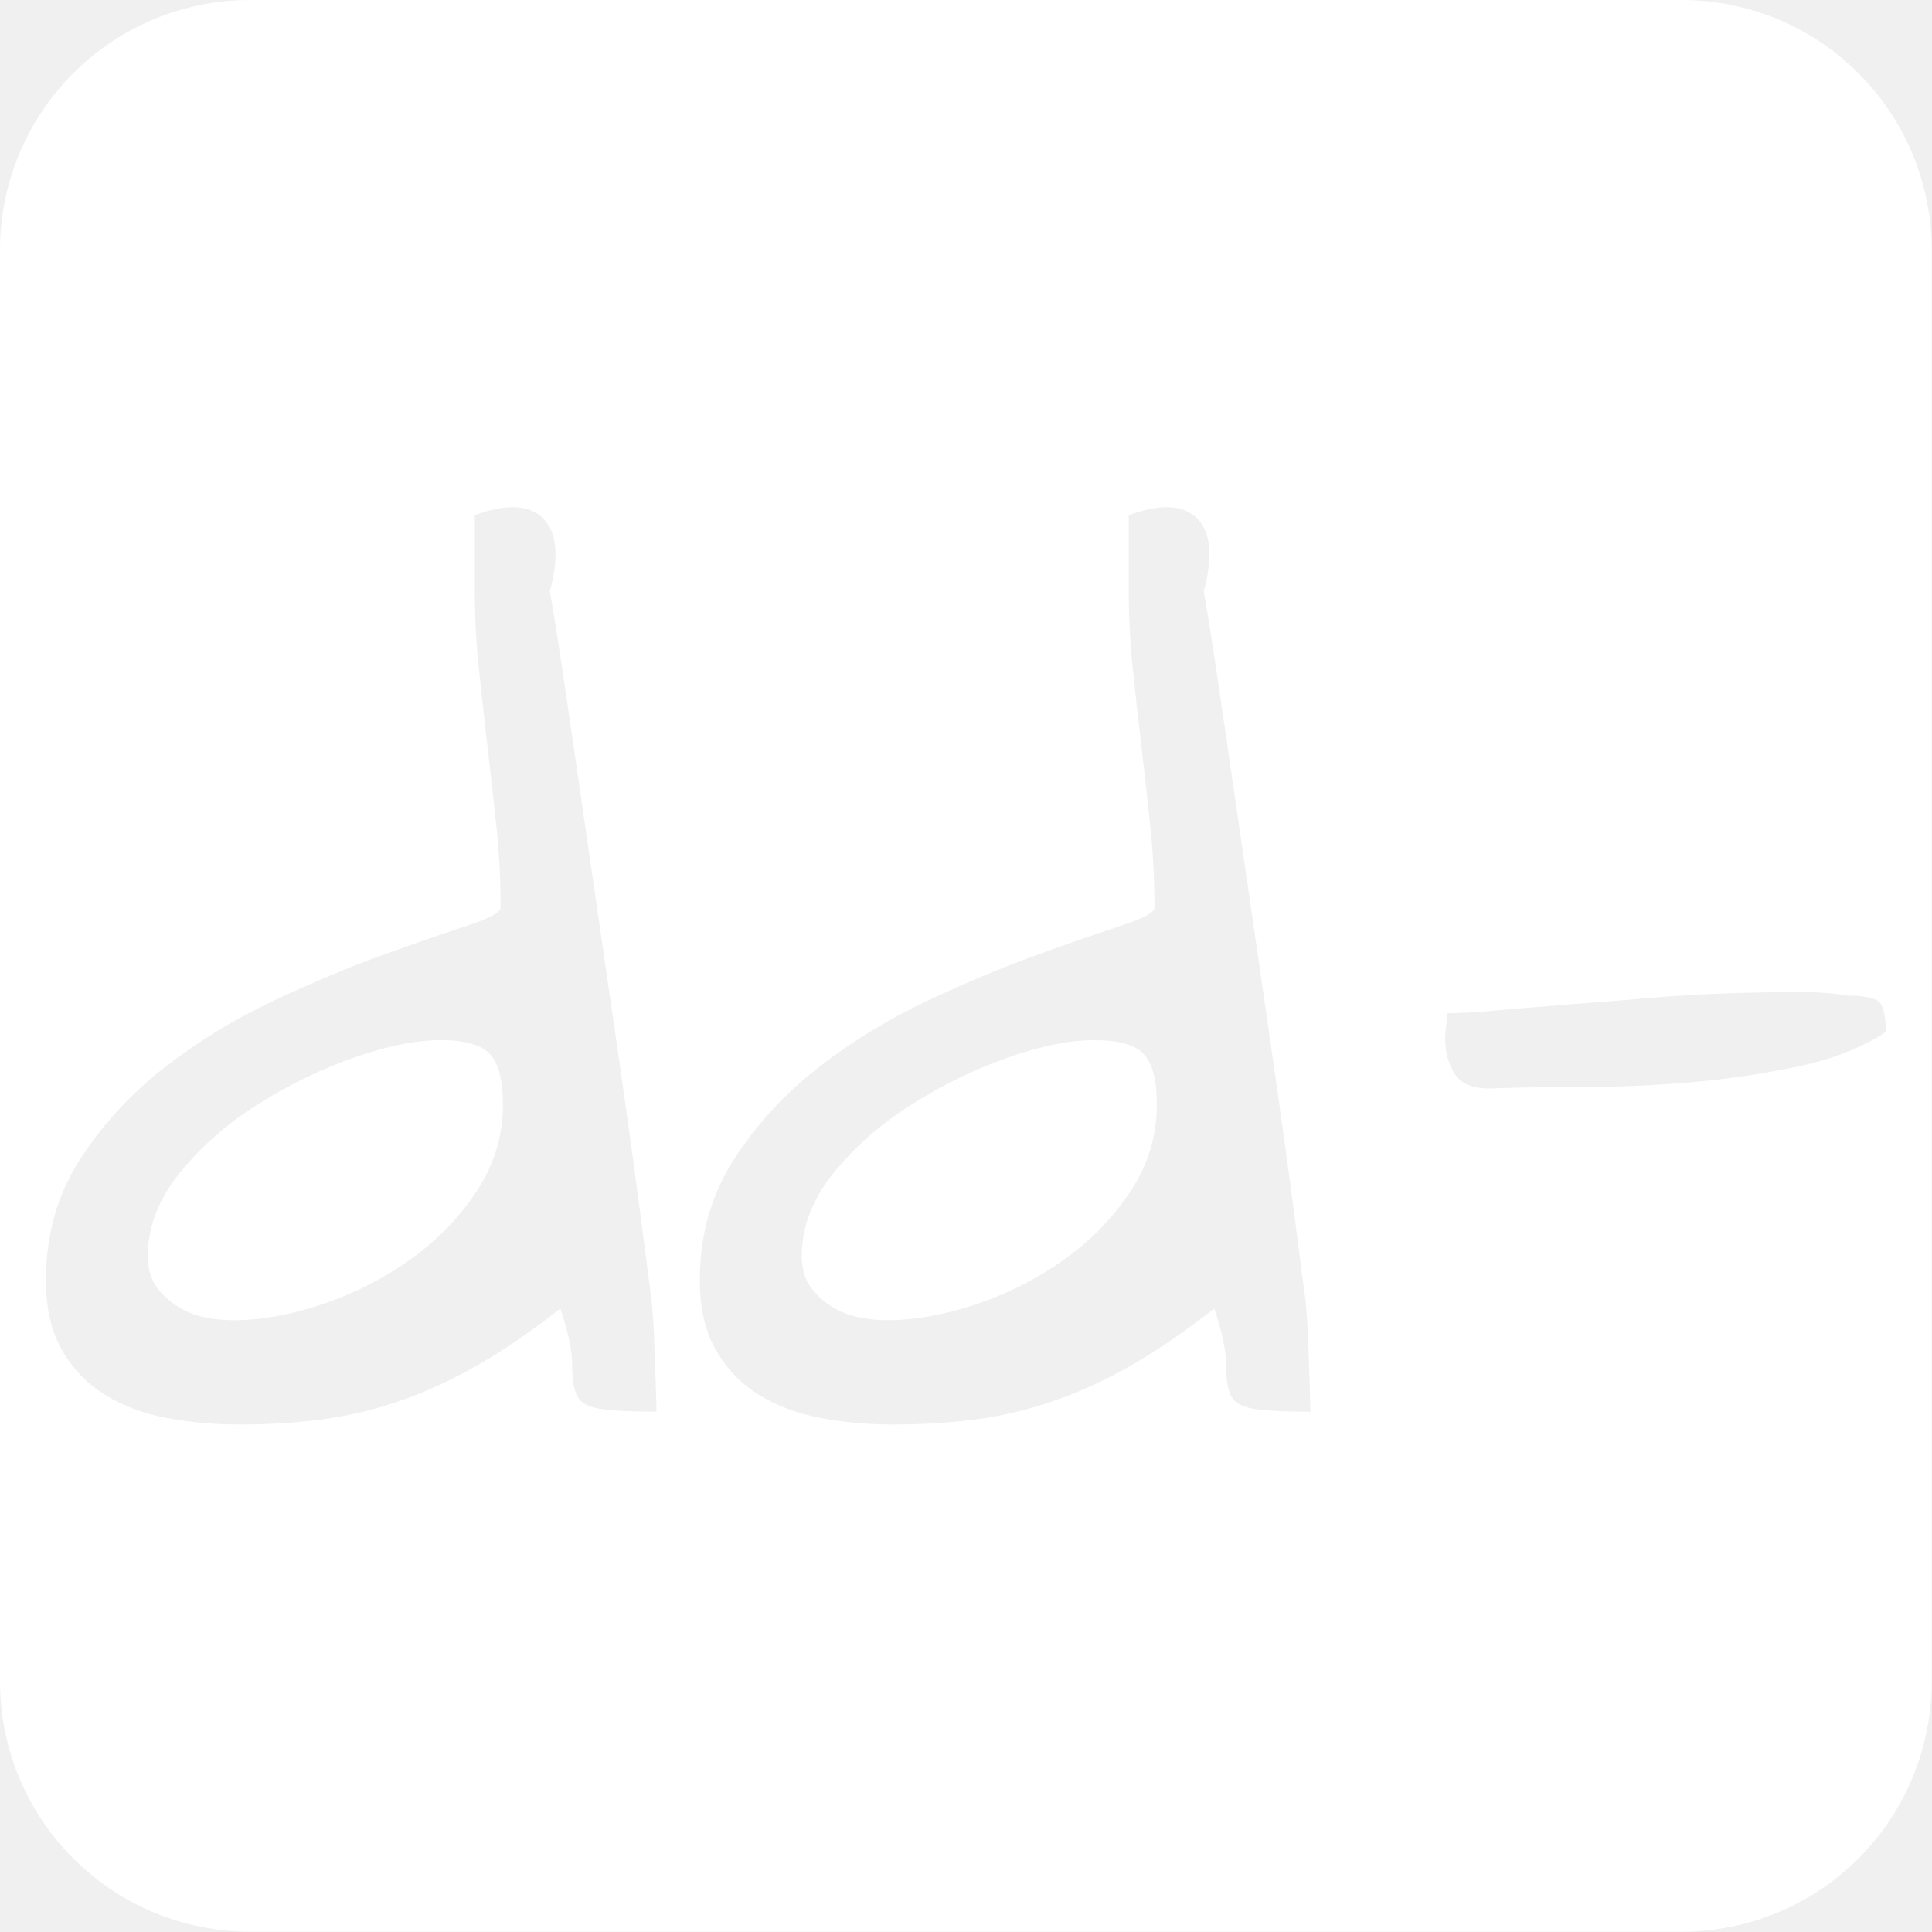
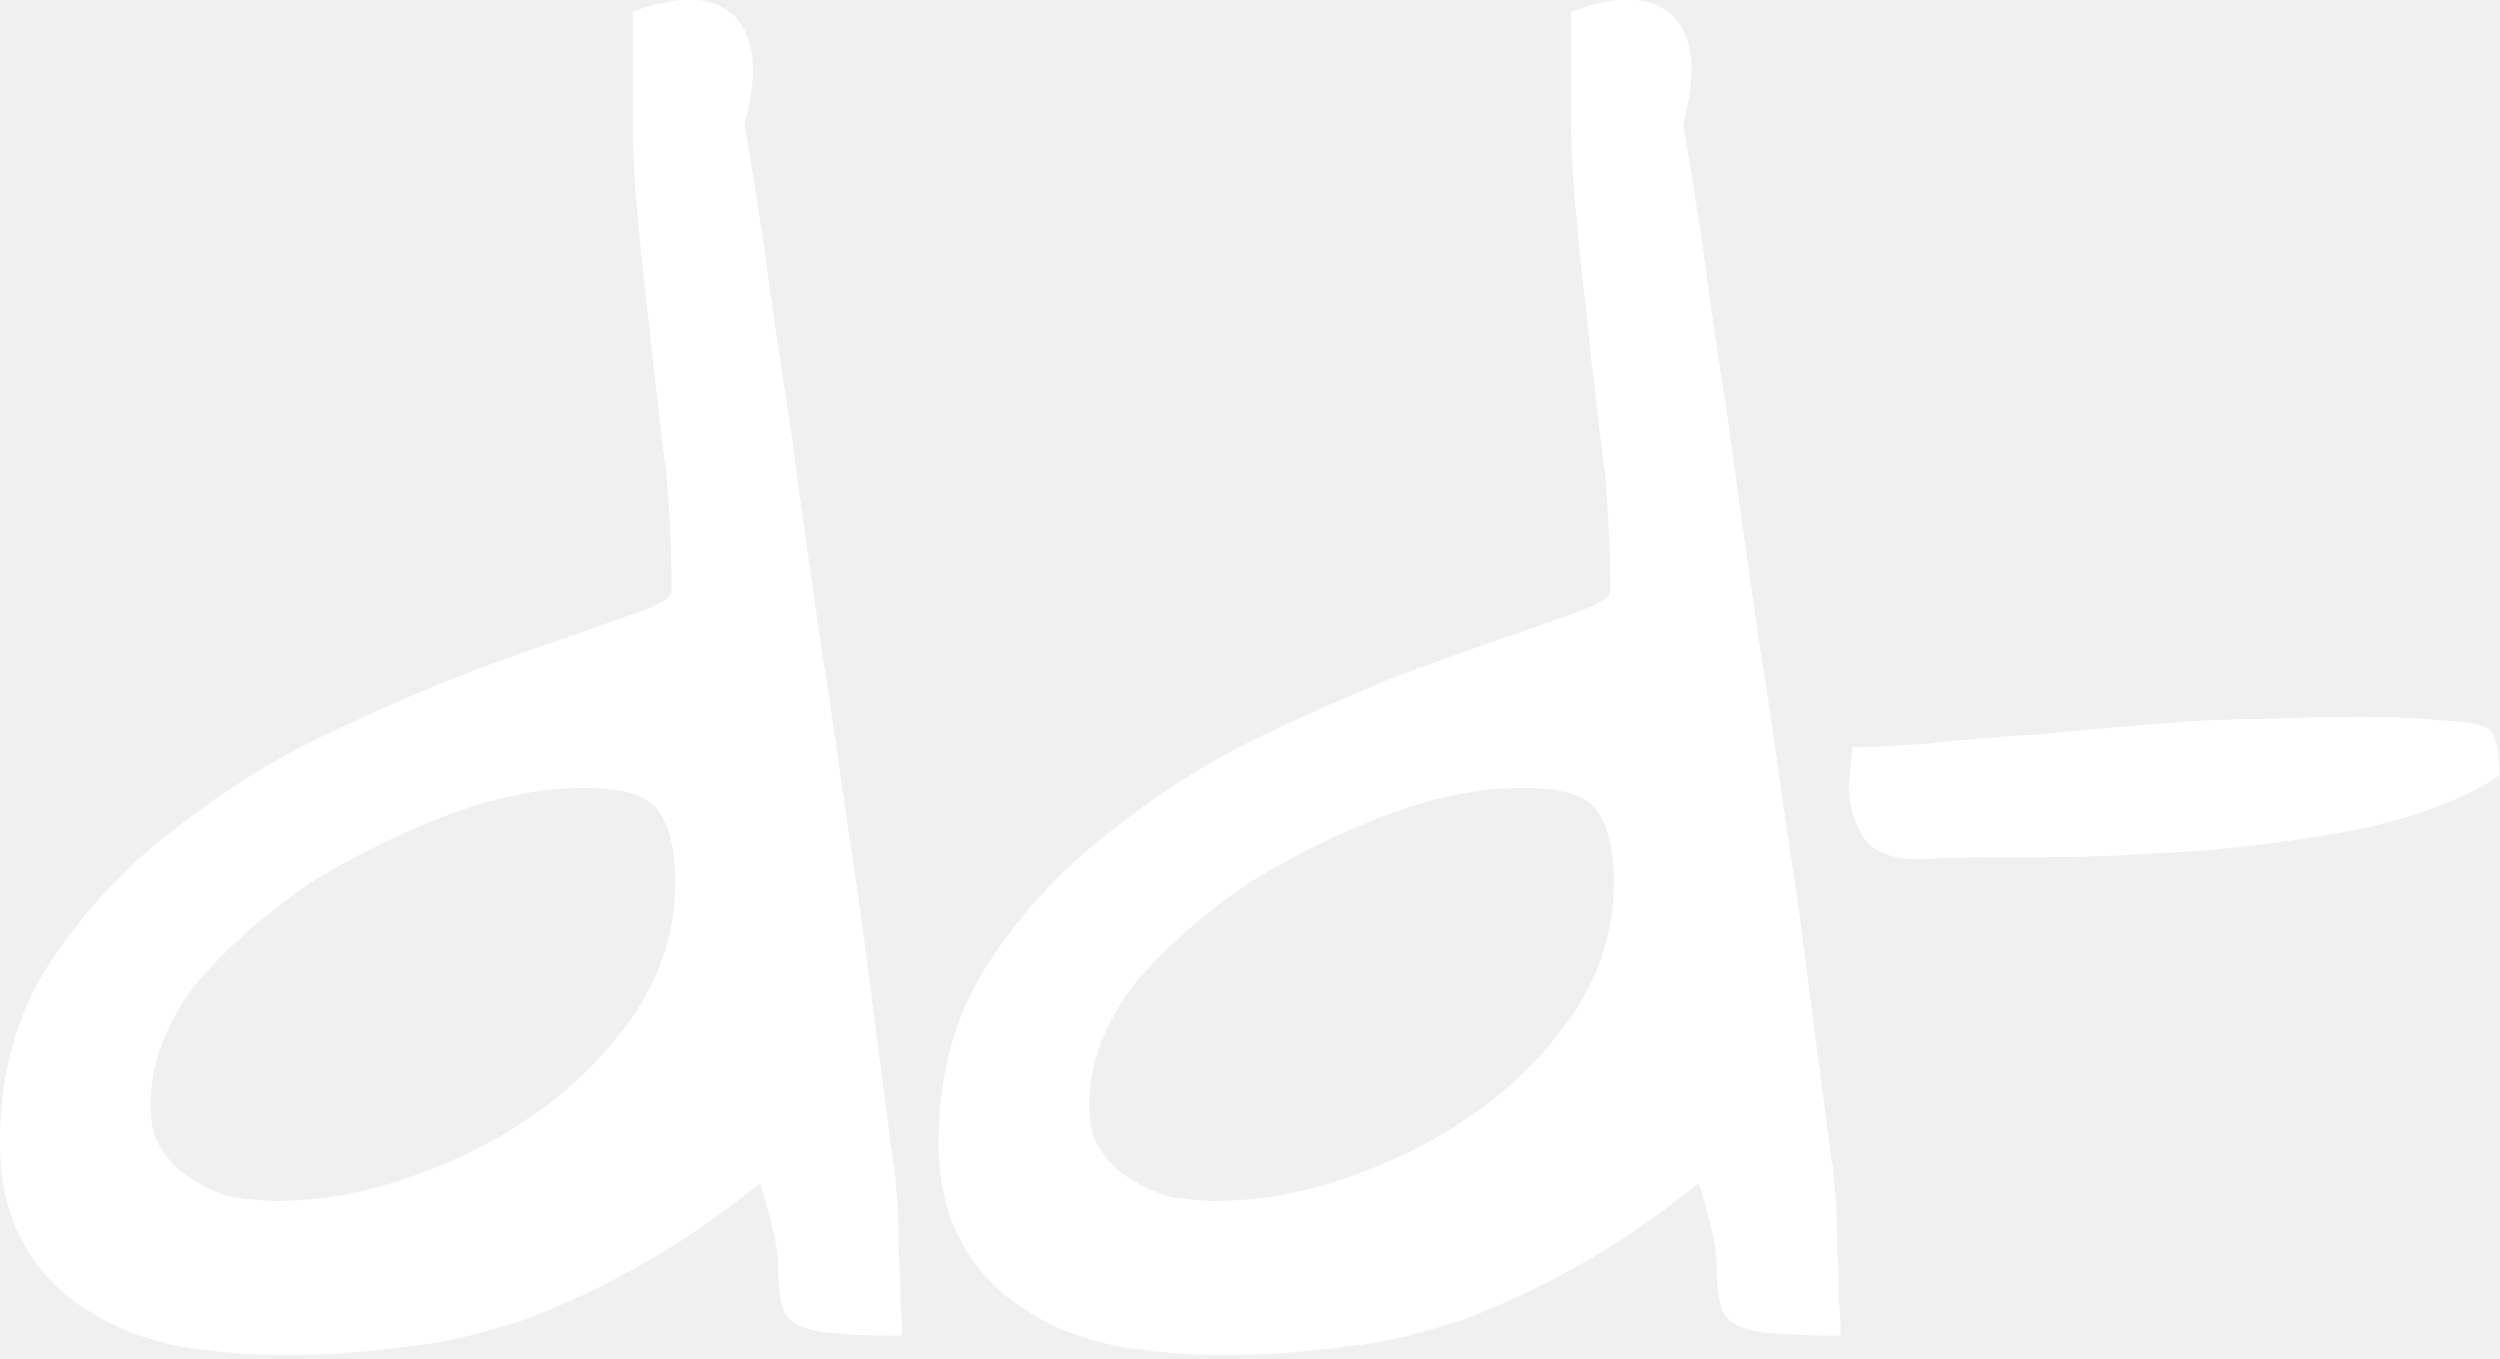
- <svg xmlns="http://www.w3.org/2000/svg" width="100%" height="100%" viewBox="0 0 1932 1932" version="1.1" xml:space="preserve" style="fill-rule:evenodd;clip-rule:evenodd;stroke-linejoin:round;stroke-miterlimit:2;">
-   <g transform="matrix(1,0,0,1,-100,-100)">
-     <g transform="matrix(1,0,0,1,-197.264,-256.792)">
-       <g>
-         <path d="M2228.95,606.792C2228.95,540.488 2202.61,476.899 2155.73,430.015C2108.84,383.131 2045.26,356.792 1978.95,356.792L547.264,356.792C480.96,356.792 417.372,383.131 370.488,430.015C323.604,476.899 297.264,540.488 297.264,606.792L297.264,2038.48C297.264,2104.78 323.604,2168.37 370.488,2215.26C417.372,2262.14 480.96,2288.48 547.264,2288.48L1978.95,2288.48C2045.26,2288.48 2108.84,2262.14 2155.73,2215.26C2202.61,2168.37 2228.95,2104.78 2228.95,2038.48L2228.95,606.792ZM343.185,1637.18C343.185,1591.87 354.513,1551.63 377.169,1516.47C399.826,1481.32 427.951,1450.65 461.544,1424.48C495.138,1398.31 531.466,1376.05 570.529,1357.68C609.591,1339.33 645.919,1324.09 679.513,1311.98C713.107,1299.87 741.232,1290.11 763.888,1282.68C786.544,1275.26 797.873,1269.21 797.873,1264.52C797.873,1237.18 796.505,1210.42 793.771,1184.25C791.037,1158.08 788.107,1131.71 784.982,1105.15C781.857,1078.58 778.927,1052.22 776.193,1026.05C773.458,999.873 772.091,973.896 772.091,948.115L772.091,871.943C804.123,860.224 826.974,861.396 840.646,875.459C854.318,889.521 856.466,913.74 847.091,948.115C850.216,965.302 854.513,992.256 859.982,1028.97C865.451,1065.69 871.505,1107.1 878.146,1153.19C884.787,1199.29 891.818,1247.72 899.24,1298.51C906.662,1349.29 913.693,1397.92 920.333,1444.4C926.974,1490.89 932.638,1532.3 937.326,1568.62C942.013,1604.95 945.529,1632.1 947.872,1650.07C948.654,1653.97 949.435,1661.59 950.216,1672.92C950.998,1684.25 951.583,1696.36 951.974,1709.25C952.365,1722.14 952.755,1734.05 953.146,1744.99C953.537,1755.93 953.732,1763.74 953.732,1768.43C924.044,1768.43 903.927,1767.26 893.38,1764.91C882.833,1762.57 876.193,1757.88 873.458,1750.85C870.724,1743.82 869.357,1733.66 869.357,1720.38C869.357,1707.1 865.451,1688.74 857.638,1665.3C828.732,1687.96 801.388,1706.71 775.607,1721.55C749.826,1736.4 724.044,1748.31 698.263,1757.3C672.482,1766.28 646.505,1772.53 620.333,1776.05C594.162,1779.56 566.232,1781.32 536.544,1781.32C511.544,1781.32 487.521,1779.17 464.474,1774.87C441.427,1770.58 420.919,1762.96 402.951,1752.02C384.982,1741.08 370.529,1726.24 359.591,1707.49C348.654,1688.74 343.185,1665.3 343.185,1637.18ZM997.091,1637.18C997.091,1591.87 1008.42,1551.63 1031.08,1516.47C1053.73,1481.32 1081.86,1450.65 1115.45,1424.48C1149.04,1398.31 1185.37,1376.05 1224.43,1357.68C1263.5,1339.33 1299.83,1324.09 1333.42,1311.98C1367.01,1299.87 1395.14,1290.11 1417.79,1282.68C1440.45,1275.26 1451.78,1269.21 1451.78,1264.52C1451.78,1237.18 1450.41,1210.42 1447.68,1184.25C1444.94,1158.08 1442.01,1131.71 1438.89,1105.15C1435.76,1078.58 1432.83,1052.22 1430.1,1026.05C1427.37,999.873 1426,973.896 1426,948.115L1426,871.943C1458.03,860.224 1480.88,861.396 1494.55,875.459C1508.22,889.521 1510.37,913.74 1501,948.115C1504.12,965.302 1508.42,992.256 1513.89,1028.97C1519.36,1065.69 1525.41,1107.1 1532.05,1153.19C1538.69,1199.29 1545.72,1247.72 1553.15,1298.51C1560.57,1349.29 1567.6,1397.92 1574.24,1444.4C1580.88,1490.89 1586.54,1532.3 1591.23,1568.62C1595.92,1604.95 1599.43,1632.1 1601.78,1650.07C1602.56,1653.97 1603.34,1661.59 1604.12,1672.92C1604.9,1684.25 1605.49,1696.36 1605.88,1709.25C1606.27,1722.14 1606.66,1734.05 1607.05,1744.99C1607.44,1755.93 1607.64,1763.74 1607.64,1768.43C1577.95,1768.43 1557.83,1767.26 1547.29,1764.91C1536.74,1762.57 1530.1,1757.88 1527.37,1750.85C1524.63,1743.82 1523.26,1733.66 1523.26,1720.38C1523.26,1707.1 1519.36,1688.74 1511.54,1665.3C1482.64,1687.96 1455.29,1706.71 1429.51,1721.55C1403.73,1736.4 1377.95,1748.31 1352.17,1757.3C1326.39,1766.28 1300.41,1772.53 1274.24,1776.05C1248.07,1779.56 1220.14,1781.32 1190.45,1781.32C1165.45,1781.32 1141.43,1779.17 1118.38,1774.87C1095.33,1770.58 1074.83,1762.96 1056.86,1752.02C1038.89,1741.08 1024.43,1726.24 1013.5,1707.49C1002.56,1688.74 997.091,1665.3 997.091,1637.18ZM445.138,1612.57C445.138,1625.07 447.873,1635.22 453.341,1643.04C458.81,1650.85 465.841,1657.49 474.435,1662.96C483.029,1668.43 492.208,1672.14 501.974,1674.09C511.74,1676.05 521.31,1677.02 530.685,1677.02C558.029,1677.02 587.521,1671.75 619.162,1661.2C650.802,1650.65 680.099,1635.81 707.052,1616.67C734.005,1597.53 756.271,1574.68 773.849,1548.12C791.427,1521.55 800.216,1492.65 800.216,1461.4C800.216,1437.18 795.919,1420.38 787.326,1411.01C778.732,1401.63 762.326,1396.94 738.107,1396.94C713.107,1396.94 684.005,1402.8 650.802,1414.52C617.599,1426.24 585.568,1441.87 554.708,1461.4C523.849,1480.93 497.872,1503.78 476.779,1529.95C455.685,1556.12 445.138,1583.66 445.138,1612.57ZM1099.04,1612.57C1099.04,1625.07 1101.78,1635.22 1107.25,1643.04C1112.72,1650.85 1119.75,1657.49 1128.34,1662.96C1136.93,1668.43 1146.12,1672.14 1155.88,1674.09C1165.65,1676.05 1175.22,1677.02 1184.59,1677.02C1211.93,1677.02 1241.43,1671.75 1273.07,1661.2C1304.71,1650.65 1334.01,1635.81 1360.96,1616.67C1387.91,1597.53 1410.18,1574.68 1427.76,1548.12C1445.33,1521.55 1454.12,1492.65 1454.12,1461.4C1454.12,1437.18 1449.83,1420.38 1441.23,1411.01C1432.64,1401.63 1416.23,1396.94 1392.01,1396.94C1367.01,1396.94 1337.91,1402.8 1304.71,1414.52C1271.51,1426.24 1239.47,1441.87 1208.62,1461.4C1177.76,1480.93 1151.78,1503.78 1130.68,1529.95C1109.59,1556.12 1099.04,1583.66 1099.04,1612.57ZM1742.4,1394.6C1742.4,1392.26 1742.8,1387.76 1743.58,1381.12C1744.36,1374.48 1744.75,1370.77 1744.75,1369.99C1757.25,1369.99 1774.24,1369.01 1795.73,1367.06C1817.21,1365.11 1840.84,1363.15 1866.62,1361.2C1892.4,1359.25 1919.16,1357.1 1946.9,1354.76C1974.63,1352.41 2001,1350.85 2026,1350.07C2051,1349.29 2074.05,1348.9 2095.14,1348.9C2116.23,1348.9 2132.64,1350.07 2144.36,1352.41C2158.42,1352.41 2168.38,1353.97 2174.24,1357.1C2180.1,1360.22 2183.03,1370.77 2183.03,1388.74C2159.59,1404.37 2130.3,1415.89 2095.14,1423.31C2059.98,1430.73 2024.05,1436.01 1987.33,1439.13C1950.61,1442.26 1914.87,1443.82 1880.1,1443.82C1845.33,1443.82 1817.01,1444.21 1795.14,1444.99C1774.05,1446.55 1759.98,1442.26 1752.95,1432.1C1745.92,1421.94 1742.4,1409.44 1742.4,1394.6Z" style="fill:white;" />
+ <svg xmlns="http://www.w3.org/2000/svg" width="100%" height="100%" viewBox="0 0 92 50" version="1.1" xml:space="preserve" style="fill-rule:evenodd;clip-rule:evenodd;stroke-linejoin:round;stroke-miterlimit:2;">
+   <g transform="matrix(1,0,0,1,-1,-0.498649)">
+     <g transform="matrix(1,0,0,1,-81,-563.501)">
+       <g transform="matrix(0.0746258,0,0,0.0746258,70.2982,500.079)">
+         <g transform="matrix(874,0,0,874,158.513,1520.43)">
+           <path d="M-0.002,-0.115C-0.002,-0.153 0.007,-0.187 0.026,-0.216C0.045,-0.245 0.069,-0.271 0.097,-0.292C0.125,-0.314 0.155,-0.333 0.188,-0.348C0.22,-0.363 0.25,-0.376 0.278,-0.386C0.306,-0.396 0.33,-0.404 0.349,-0.411C0.368,-0.417 0.377,-0.422 0.377,-0.426C0.377,-0.449 0.376,-0.471 0.374,-0.493C0.371,-0.514 0.369,-0.536 0.366,-0.559C0.364,-0.581 0.361,-0.603 0.359,-0.625C0.357,-0.646 0.355,-0.668 0.355,-0.689L0.355,-0.753C0.382,-0.763 0.401,-0.762 0.413,-0.75C0.424,-0.738 0.426,-0.718 0.418,-0.689C0.421,-0.675 0.424,-0.653 0.429,-0.622C0.433,-0.591 0.438,-0.557 0.444,-0.519C0.449,-0.48 0.455,-0.44 0.461,-0.397C0.468,-0.355 0.473,-0.315 0.479,-0.276C0.485,-0.237 0.489,-0.203 0.493,-0.172C0.497,-0.142 0.5,-0.119 0.502,-0.104C0.503,-0.101 0.503,-0.095 0.504,-0.085C0.505,-0.076 0.505,-0.066 0.505,-0.055C0.506,-0.044 0.506,-0.035 0.506,-0.025C0.507,-0.016 0.507,-0.01 0.507,-0.006C0.482,-0.006 0.465,-0.007 0.457,-0.009C0.448,-0.011 0.442,-0.015 0.44,-0.021C0.438,-0.026 0.437,-0.035 0.437,-0.046C0.437,-0.057 0.433,-0.072 0.427,-0.092C0.403,-0.073 0.38,-0.057 0.358,-0.045C0.337,-0.033 0.315,-0.023 0.294,-0.015C0.272,-0.008 0.251,-0.002 0.229,0C0.207,0.003 0.184,0.005 0.159,0.005C0.138,0.005 0.118,0.003 0.099,-0C0.08,-0.004 0.063,-0.01 0.048,-0.02C0.033,-0.029 0.021,-0.041 0.012,-0.057C0.003,-0.072 -0.002,-0.092 -0.002,-0.115ZM0.083,-0.136C0.083,-0.125 0.085,-0.117 0.09,-0.11C0.094,-0.104 0.1,-0.098 0.107,-0.094C0.115,-0.089 0.122,-0.086 0.13,-0.084C0.139,-0.083 0.146,-0.082 0.154,-0.082C0.177,-0.082 0.202,-0.086 0.228,-0.095C0.254,-0.104 0.279,-0.116 0.301,-0.132C0.324,-0.148 0.342,-0.167 0.357,-0.189C0.372,-0.212 0.379,-0.236 0.379,-0.262C0.379,-0.282 0.375,-0.296 0.368,-0.304C0.361,-0.312 0.347,-0.315 0.327,-0.315C0.306,-0.315 0.282,-0.311 0.254,-0.301C0.227,-0.291 0.2,-0.278 0.174,-0.262C0.149,-0.245 0.127,-0.226 0.109,-0.205C0.092,-0.183 0.083,-0.16 0.083,-0.136Z" style="fill:white;fill-rule:nonzero;" />
+         </g>
+         <g transform="matrix(874,0,0,874,621.374,1520.43)">
+           <path d="M-0.002,-0.115C-0.002,-0.153 0.007,-0.187 0.026,-0.216C0.045,-0.245 0.069,-0.271 0.097,-0.292C0.125,-0.314 0.155,-0.333 0.188,-0.348C0.22,-0.363 0.25,-0.376 0.278,-0.386C0.306,-0.396 0.33,-0.404 0.349,-0.411C0.368,-0.417 0.377,-0.422 0.377,-0.426C0.377,-0.449 0.376,-0.471 0.374,-0.493C0.371,-0.514 0.369,-0.536 0.366,-0.559C0.364,-0.581 0.361,-0.603 0.359,-0.625C0.357,-0.646 0.355,-0.668 0.355,-0.689L0.355,-0.753C0.382,-0.763 0.401,-0.762 0.413,-0.75C0.424,-0.738 0.426,-0.718 0.418,-0.689C0.421,-0.675 0.424,-0.653 0.429,-0.622C0.433,-0.591 0.438,-0.557 0.444,-0.519C0.449,-0.48 0.455,-0.44 0.461,-0.397C0.468,-0.355 0.473,-0.315 0.479,-0.276C0.485,-0.237 0.489,-0.203 0.493,-0.172C0.497,-0.142 0.5,-0.119 0.502,-0.104C0.503,-0.101 0.503,-0.095 0.504,-0.085C0.505,-0.076 0.505,-0.066 0.505,-0.055C0.506,-0.044 0.506,-0.035 0.506,-0.025C0.507,-0.016 0.507,-0.01 0.507,-0.006C0.482,-0.006 0.465,-0.007 0.457,-0.009C0.448,-0.011 0.442,-0.015 0.44,-0.021C0.438,-0.026 0.437,-0.035 0.437,-0.046C0.437,-0.057 0.433,-0.072 0.427,-0.092C0.403,-0.073 0.38,-0.057 0.358,-0.045C0.337,-0.033 0.315,-0.023 0.294,-0.015C0.272,-0.008 0.251,-0.002 0.229,0C0.207,0.003 0.184,0.005 0.159,0.005C0.138,0.005 0.118,0.003 0.099,-0C0.08,-0.004 0.063,-0.01 0.048,-0.02C0.033,-0.029 0.021,-0.041 0.012,-0.057C0.003,-0.072 -0.002,-0.092 -0.002,-0.115ZM0.083,-0.136C0.083,-0.125 0.085,-0.117 0.09,-0.11C0.094,-0.104 0.1,-0.098 0.107,-0.094C0.115,-0.089 0.122,-0.086 0.13,-0.084C0.139,-0.083 0.146,-0.082 0.154,-0.082C0.177,-0.082 0.202,-0.086 0.228,-0.095C0.254,-0.104 0.279,-0.116 0.301,-0.132C0.324,-0.148 0.342,-0.167 0.357,-0.189C0.372,-0.212 0.379,-0.236 0.379,-0.262C0.379,-0.282 0.375,-0.296 0.368,-0.304C0.361,-0.312 0.347,-0.315 0.327,-0.315C0.306,-0.315 0.282,-0.311 0.254,-0.301C0.227,-0.291 0.2,-0.278 0.174,-0.262C0.149,-0.245 0.127,-0.226 0.109,-0.205C0.092,-0.183 0.083,-0.16 0.083,-0.136Z" style="fill:white;fill-rule:nonzero;" />
+         </g>
+         <g transform="matrix(874,0,0,874,1003.83,1520.43)">
+           <path d="M0.074,-0.317C0.074,-0.319 0.075,-0.323 0.075,-0.329C0.076,-0.334 0.076,-0.337 0.076,-0.338C0.087,-0.338 0.101,-0.339 0.119,-0.34C0.137,-0.342 0.156,-0.344 0.178,-0.345C0.199,-0.347 0.222,-0.349 0.245,-0.351C0.268,-0.353 0.29,-0.354 0.311,-0.354C0.331,-0.355 0.351,-0.355 0.368,-0.355C0.386,-0.355 0.399,-0.354 0.409,-0.353C0.421,-0.353 0.429,-0.351 0.434,-0.349C0.439,-0.346 0.441,-0.337 0.441,-0.322C0.422,-0.309 0.397,-0.3 0.368,-0.293C0.339,-0.287 0.309,-0.283 0.278,-0.28C0.248,-0.278 0.218,-0.276 0.189,-0.276C0.16,-0.276 0.136,-0.276 0.118,-0.275C0.101,-0.274 0.089,-0.278 0.083,-0.286C0.077,-0.295 0.074,-0.305 0.074,-0.317Z" style="fill:white;fill-rule:nonzero;" />
+         </g>
      </g>
    </g>
  </g>
</svg>
